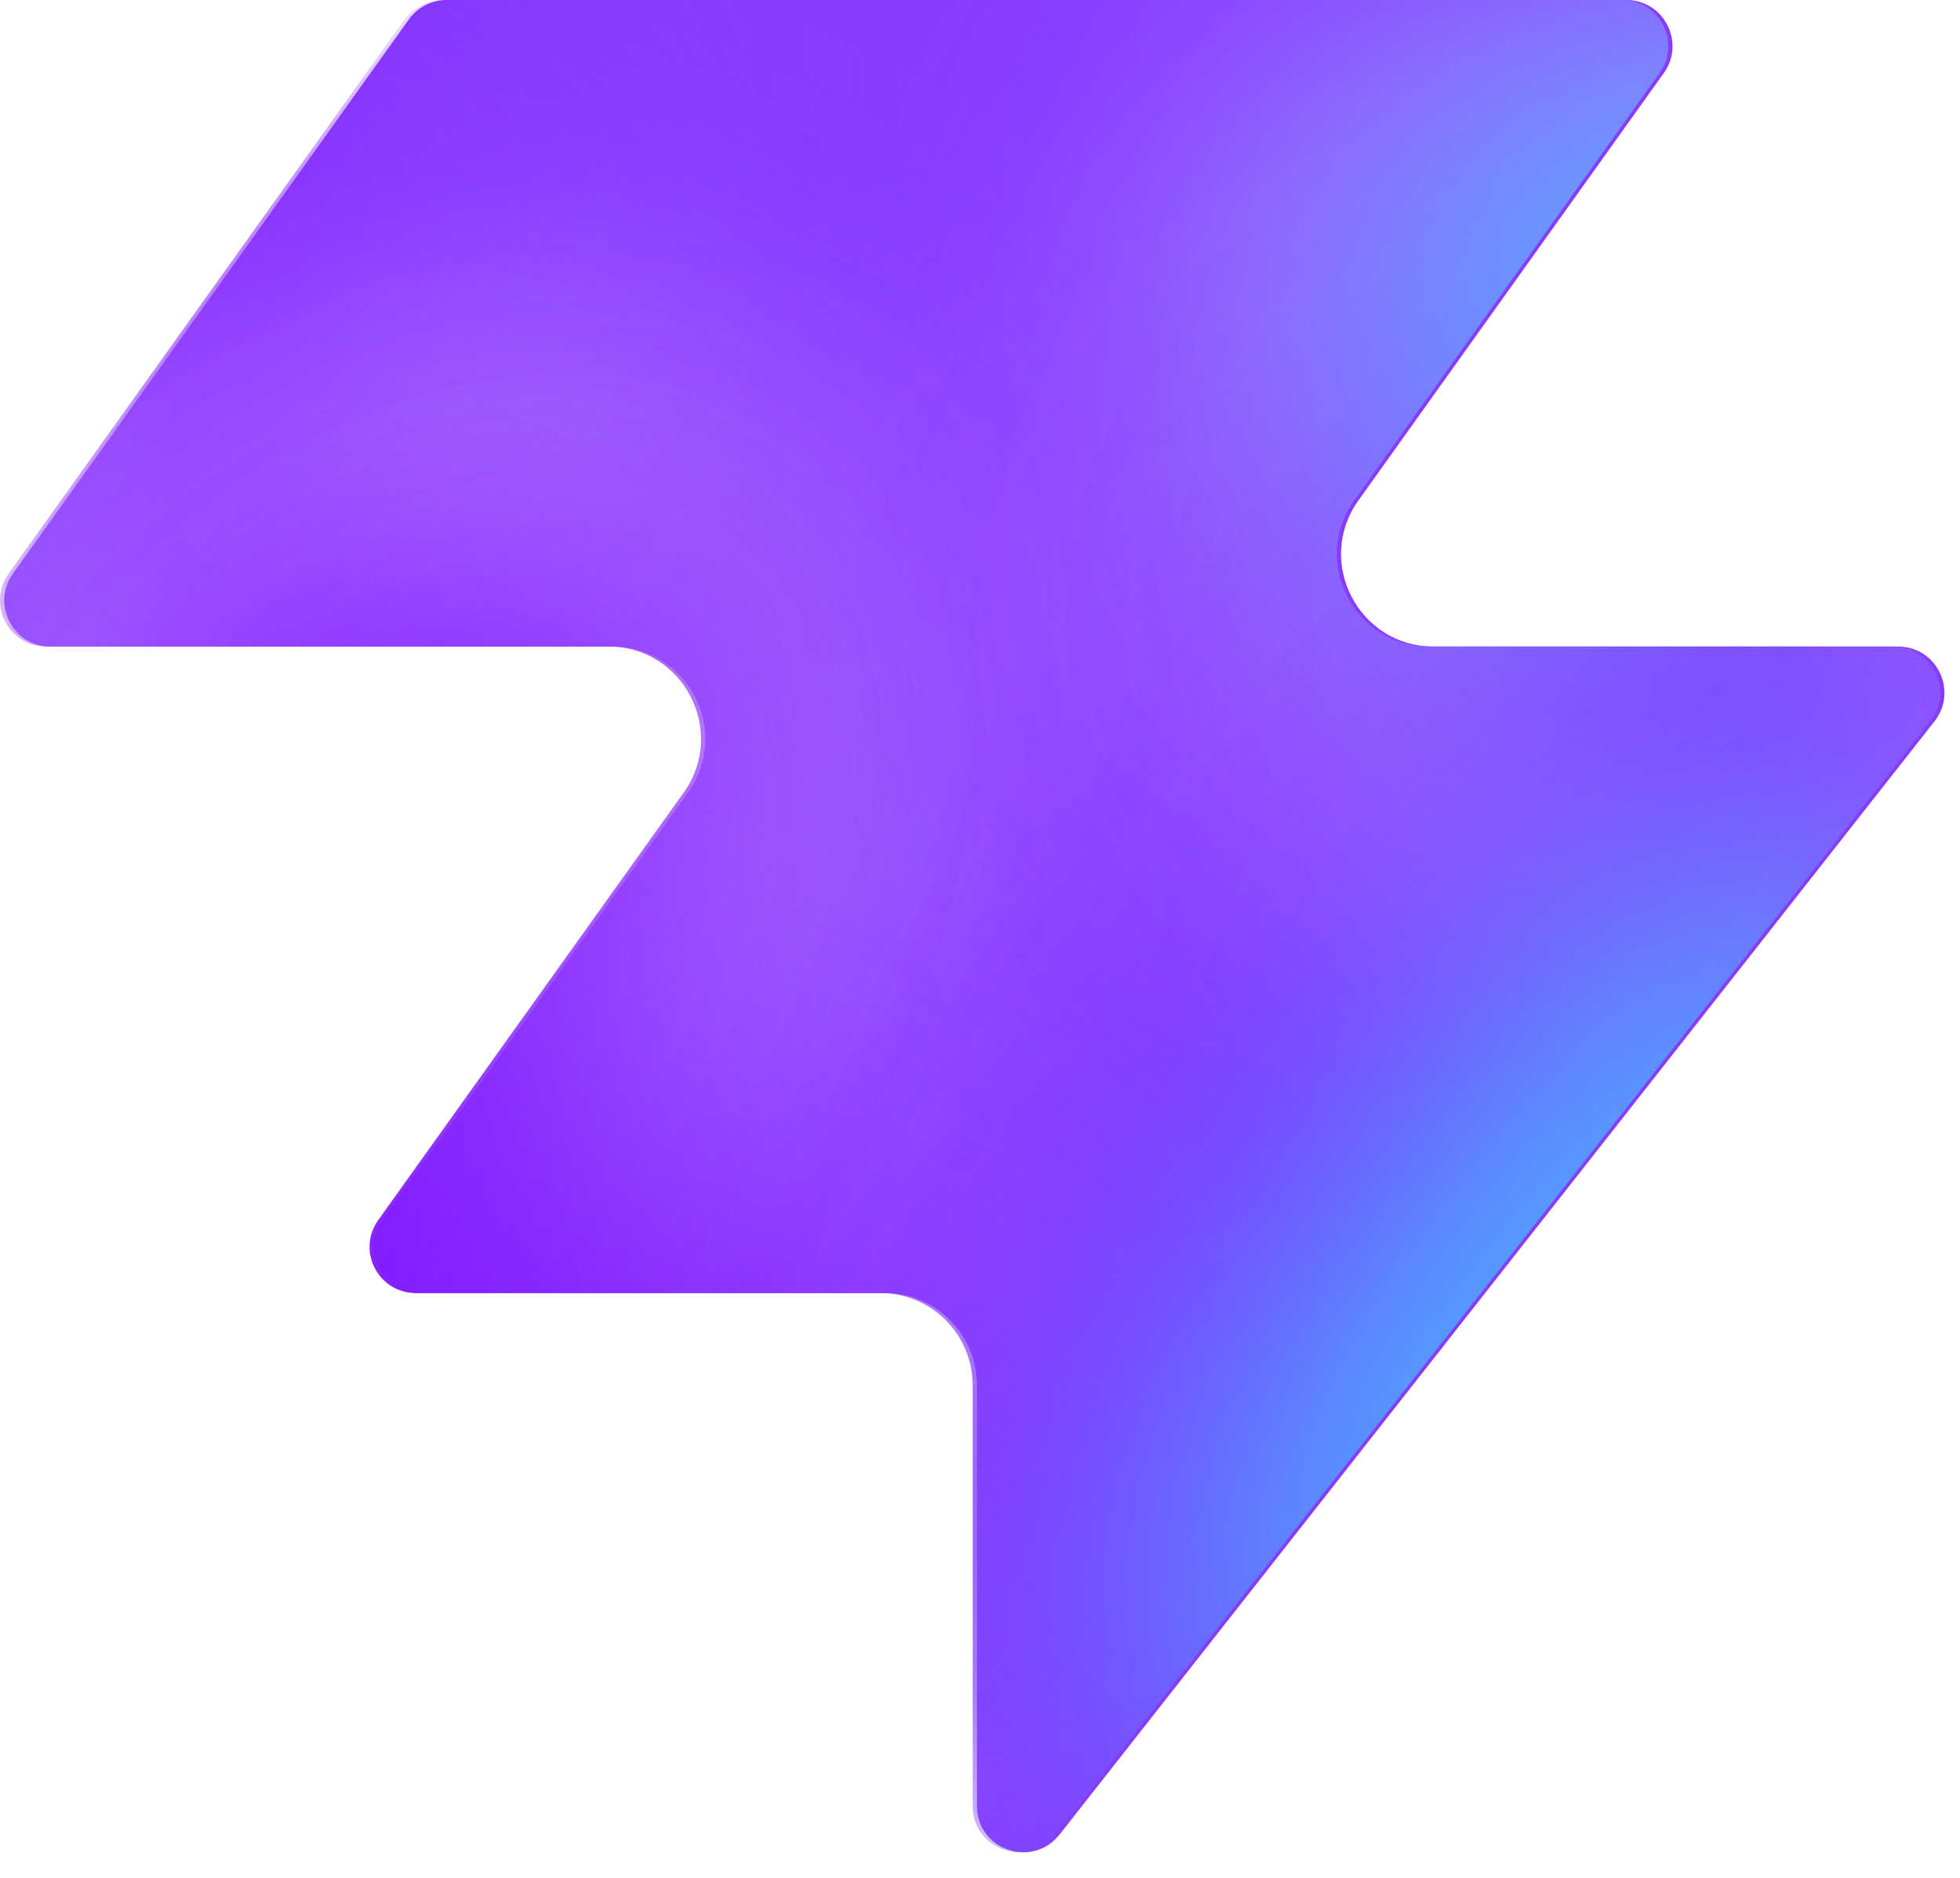
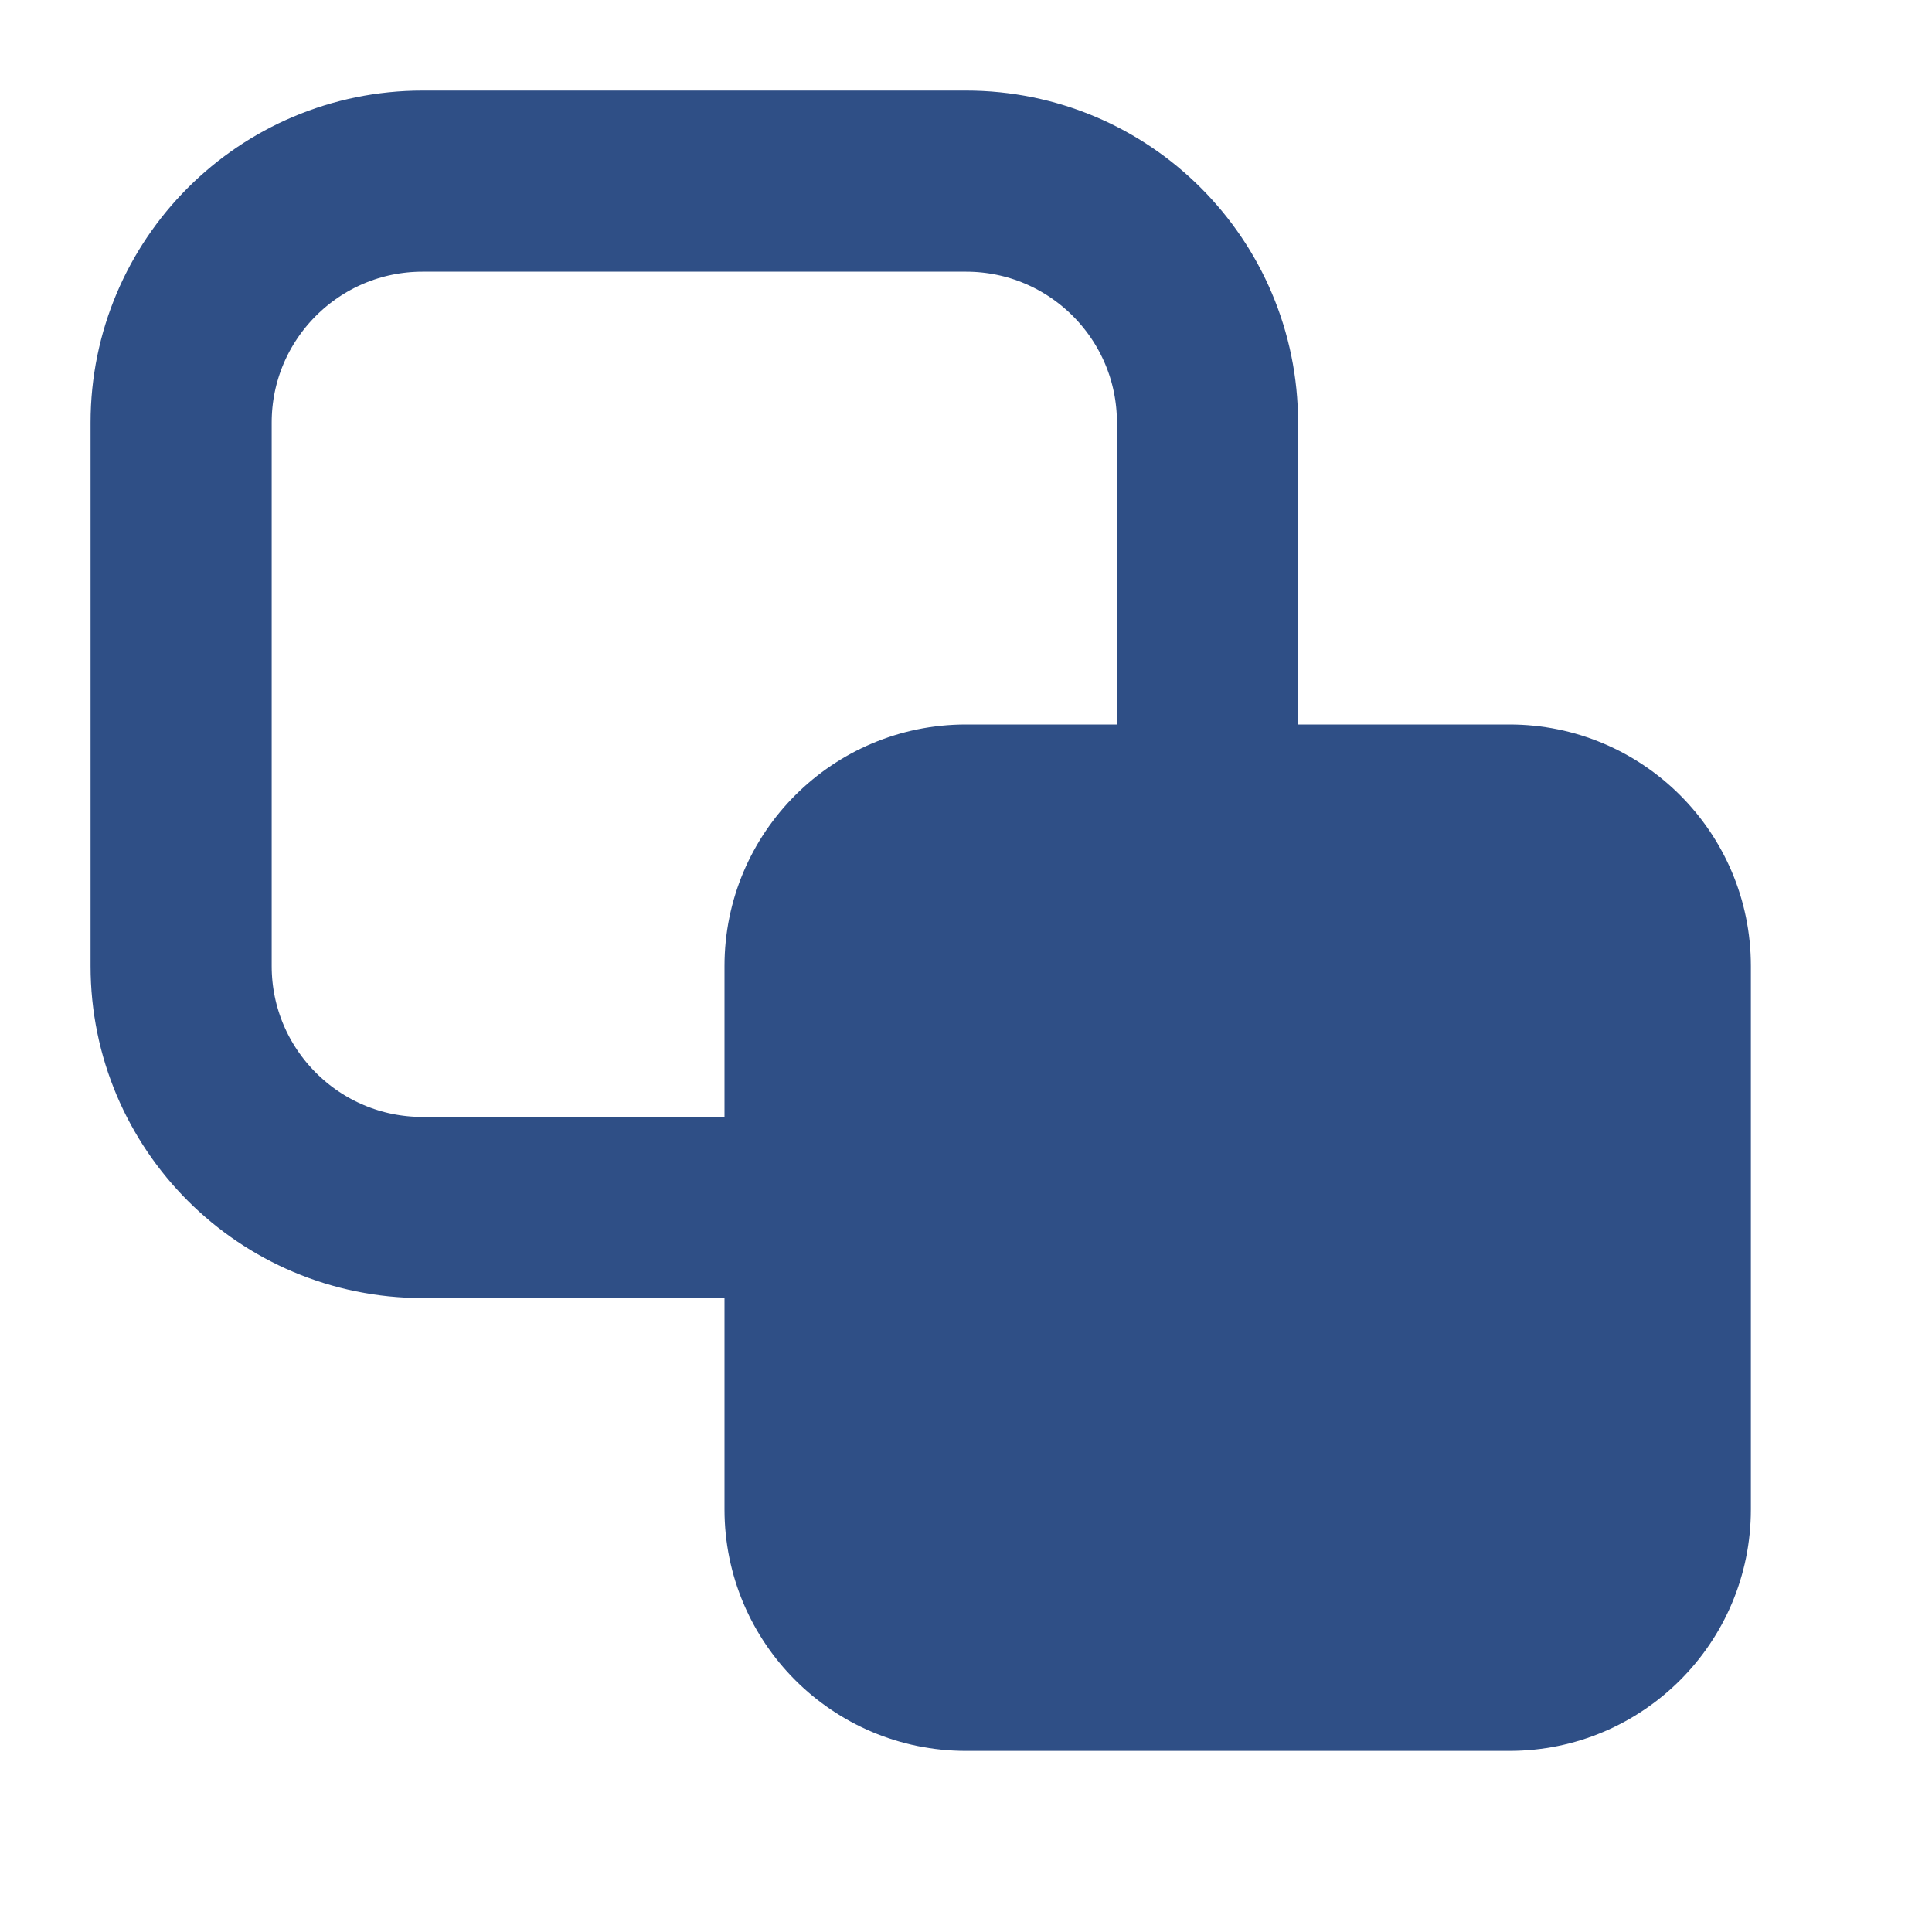
- <svg xmlns="http://www.w3.org/2000/svg" width="48" height="46" fill="none" viewBox="0 0 48 46">
-   <path fill="#863bff" d="M25.946 44.938c-.664.845-2.021.375-2.021-.698V33.937a2.26 2.26 0 0 0-2.262-2.262H10.287c-.92 0-1.456-1.04-.92-1.788l7.48-10.471c1.07-1.497 0-3.578-1.842-3.578H1.237c-.92 0-1.456-1.04-.92-1.788L10.013.474c.214-.297.556-.474.92-.474h28.894c.92 0 1.456 1.04.92 1.788l-7.48 10.471c-1.07 1.498 0 3.579 1.842 3.579h11.377c.943 0 1.473 1.088.89 1.83L25.947 44.94z" style="fill:#863bff;fill:color(display-p3 .525 .23 1);fill-opacity:1" />
-   <mask id="a" width="48" height="46" x="0" y="0" maskUnits="userSpaceOnUse" style="mask-type:alpha">
-     <path fill="#000" d="M25.842 44.938c-.664.844-2.021.375-2.021-.698V33.937a2.26 2.26 0 0 0-2.262-2.262H10.183c-.92 0-1.456-1.04-.92-1.788l7.48-10.471c1.07-1.498 0-3.579-1.842-3.579H1.133c-.92 0-1.456-1.04-.92-1.787L9.91.473c.214-.297.556-.474.92-.474h28.894c.92 0 1.456 1.04.92 1.788l-7.48 10.471c-1.07 1.498 0 3.578 1.842 3.578h11.377c.943 0 1.473 1.088.89 1.832L25.843 44.94z" style="fill:#000;fill-opacity:1" />
-   </mask>
-   <g mask="url(#a)">
-     <g filter="url(#b)">
-       <ellipse cx="5.508" cy="14.704" fill="#ede6ff" rx="5.508" ry="14.704" style="fill:#ede6ff;fill:color(display-p3 .927 .903 1);fill-opacity:1" transform="matrix(.00324 1 1 -.00324 -4.47 31.516)" />
-     </g>
-     <g filter="url(#c)">
-       <ellipse cx="10.399" cy="29.851" fill="#ede6ff" rx="10.399" ry="29.851" style="fill:#ede6ff;fill:color(display-p3 .927 .903 1);fill-opacity:1" transform="matrix(.00324 1 1 -.00324 -39.328 7.883)" />
-     </g>
-     <g filter="url(#d)">
-       <ellipse cx="5.508" cy="30.487" fill="#7e14ff" rx="5.508" ry="30.487" style="fill:#7e14ff;fill:color(display-p3 .492 .077 1);fill-opacity:1" transform="rotate(89.814 -25.913 -14.639)scale(1 -1)" />
-     </g>
-     <g filter="url(#e)">
-       <ellipse cx="5.508" cy="30.599" fill="#7e14ff" rx="5.508" ry="30.599" style="fill:#7e14ff;fill:color(display-p3 .492 .077 1);fill-opacity:1" transform="rotate(89.814 -32.644 -3.334)scale(1 -1)" />
-     </g>
-     <g filter="url(#f)">
-       <ellipse cx="5.508" cy="30.599" fill="#7e14ff" rx="5.508" ry="30.599" style="fill:#7e14ff;fill:color(display-p3 .492 .077 1);fill-opacity:1" transform="matrix(.00324 1 1 -.00324 -34.34 30.47)" />
-     </g>
-     <g filter="url(#g)">
-       <ellipse cx="14.072" cy="22.078" fill="#ede6ff" rx="14.072" ry="22.078" style="fill:#ede6ff;fill:color(display-p3 .927 .903 1);fill-opacity:1" transform="rotate(93.35 24.506 48.493)scale(-1 1)" />
-     </g>
-     <g filter="url(#h)">
-       <ellipse cx="3.47" cy="21.501" fill="#7e14ff" rx="3.47" ry="21.501" style="fill:#7e14ff;fill:color(display-p3 .492 .077 1);fill-opacity:1" transform="rotate(89.009 28.708 47.59)scale(-1 1)" />
-     </g>
-     <g filter="url(#i)">
-       <ellipse cx="3.47" cy="21.501" fill="#7e14ff" rx="3.47" ry="21.501" style="fill:#7e14ff;fill:color(display-p3 .492 .077 1);fill-opacity:1" transform="rotate(89.009 28.708 47.59)scale(-1 1)" />
-     </g>
-     <g filter="url(#j)">
-       <ellipse cx=".387" cy="8.972" fill="#7e14ff" rx="4.407" ry="29.108" style="fill:#7e14ff;fill:color(display-p3 .492 .077 1);fill-opacity:1" transform="rotate(39.51 .387 8.972)" />
-     </g>
-     <g filter="url(#k)">
-       <ellipse cx="47.523" cy="-6.092" fill="#7e14ff" rx="4.407" ry="29.108" style="fill:#7e14ff;fill:color(display-p3 .492 .077 1);fill-opacity:1" transform="rotate(37.892 47.523 -6.092)" />
-     </g>
-     <g filter="url(#l)">
-       <ellipse cx="41.412" cy="6.333" fill="#47bfff" rx="5.971" ry="9.665" style="fill:#47bfff;fill:color(display-p3 .28 .748 1);fill-opacity:1" transform="rotate(37.892 41.412 6.333)" />
-     </g>
-     <g filter="url(#m)">
-       <ellipse cx="-1.879" cy="38.332" fill="#7e14ff" rx="4.407" ry="29.108" style="fill:#7e14ff;fill:color(display-p3 .492 .077 1);fill-opacity:1" transform="rotate(37.892 -1.88 38.332)" />
-     </g>
-     <g filter="url(#n)">
-       <ellipse cx="-1.879" cy="38.332" fill="#7e14ff" rx="4.407" ry="29.108" style="fill:#7e14ff;fill:color(display-p3 .492 .077 1);fill-opacity:1" transform="rotate(37.892 -1.88 38.332)" />
-     </g>
-     <g filter="url(#o)">
-       <ellipse cx="35.651" cy="29.907" fill="#7e14ff" rx="4.407" ry="29.108" style="fill:#7e14ff;fill:color(display-p3 .492 .077 1);fill-opacity:1" transform="rotate(37.892 35.651 29.907)" />
-     </g>
-     <g filter="url(#p)">
-       <ellipse cx="38.418" cy="32.4" fill="#47bfff" rx="5.971" ry="15.297" style="fill:#47bfff;fill:color(display-p3 .28 .748 1);fill-opacity:1" transform="rotate(37.892 38.418 32.4)" />
-     </g>
-   </g>
-   <defs>
-     <filter id="b" width="60.045" height="41.654" x="-19.77" y="16.149" color-interpolation-filters="sRGB" filterUnits="userSpaceOnUse">
-       <feFlood flood-opacity="0" result="BackgroundImageFix" />
-       <feBlend in="SourceGraphic" in2="BackgroundImageFix" result="shape" />
-       <feGaussianBlur result="effect1_foregroundBlur_2002_17158" stdDeviation="7.659" />
-     </filter>
-     <filter id="c" width="90.34" height="51.437" x="-54.613" y="-7.533" color-interpolation-filters="sRGB" filterUnits="userSpaceOnUse">
-       <feFlood flood-opacity="0" result="BackgroundImageFix" />
-       <feBlend in="SourceGraphic" in2="BackgroundImageFix" result="shape" />
-       <feGaussianBlur result="effect1_foregroundBlur_2002_17158" stdDeviation="7.659" />
-     </filter>
-     <filter id="d" width="79.355" height="29.4" x="-49.64" y="2.03" color-interpolation-filters="sRGB" filterUnits="userSpaceOnUse">
-       <feFlood flood-opacity="0" result="BackgroundImageFix" />
-       <feBlend in="SourceGraphic" in2="BackgroundImageFix" result="shape" />
-       <feGaussianBlur result="effect1_foregroundBlur_2002_17158" stdDeviation="4.596" />
-     </filter>
-     <filter id="e" width="79.579" height="29.4" x="-45.045" y="20.029" color-interpolation-filters="sRGB" filterUnits="userSpaceOnUse">
-       <feFlood flood-opacity="0" result="BackgroundImageFix" />
-       <feBlend in="SourceGraphic" in2="BackgroundImageFix" result="shape" />
-       <feGaussianBlur result="effect1_foregroundBlur_2002_17158" stdDeviation="4.596" />
-     </filter>
-     <filter id="f" width="79.579" height="29.4" x="-43.513" y="21.178" color-interpolation-filters="sRGB" filterUnits="userSpaceOnUse">
-       <feFlood flood-opacity="0" result="BackgroundImageFix" />
-       <feBlend in="SourceGraphic" in2="BackgroundImageFix" result="shape" />
-       <feGaussianBlur result="effect1_foregroundBlur_2002_17158" stdDeviation="4.596" />
-     </filter>
-     <filter id="g" width="74.749" height="58.852" x="15.756" y="-17.901" color-interpolation-filters="sRGB" filterUnits="userSpaceOnUse">
-       <feFlood flood-opacity="0" result="BackgroundImageFix" />
-       <feBlend in="SourceGraphic" in2="BackgroundImageFix" result="shape" />
-       <feGaussianBlur result="effect1_foregroundBlur_2002_17158" stdDeviation="7.659" />
-     </filter>
-     <filter id="h" width="61.377" height="25.362" x="23.548" y="2.284" color-interpolation-filters="sRGB" filterUnits="userSpaceOnUse">
-       <feFlood flood-opacity="0" result="BackgroundImageFix" />
-       <feBlend in="SourceGraphic" in2="BackgroundImageFix" result="shape" />
-       <feGaussianBlur result="effect1_foregroundBlur_2002_17158" stdDeviation="4.596" />
-     </filter>
-     <filter id="i" width="61.377" height="25.362" x="23.548" y="2.284" color-interpolation-filters="sRGB" filterUnits="userSpaceOnUse">
-       <feFlood flood-opacity="0" result="BackgroundImageFix" />
-       <feBlend in="SourceGraphic" in2="BackgroundImageFix" result="shape" />
-       <feGaussianBlur result="effect1_foregroundBlur_2002_17158" stdDeviation="4.596" />
-     </filter>
-     <filter id="j" width="56.045" height="63.649" x="-27.636" y="-22.853" color-interpolation-filters="sRGB" filterUnits="userSpaceOnUse">
-       <feFlood flood-opacity="0" result="BackgroundImageFix" />
-       <feBlend in="SourceGraphic" in2="BackgroundImageFix" result="shape" />
-       <feGaussianBlur result="effect1_foregroundBlur_2002_17158" stdDeviation="4.596" />
-     </filter>
-     <filter id="k" width="54.814" height="64.646" x="20.116" y="-38.415" color-interpolation-filters="sRGB" filterUnits="userSpaceOnUse">
-       <feFlood flood-opacity="0" result="BackgroundImageFix" />
-       <feBlend in="SourceGraphic" in2="BackgroundImageFix" result="shape" />
-       <feGaussianBlur result="effect1_foregroundBlur_2002_17158" stdDeviation="4.596" />
-     </filter>
-     <filter id="l" width="33.541" height="35.313" x="24.641" y="-11.323" color-interpolation-filters="sRGB" filterUnits="userSpaceOnUse">
-       <feFlood flood-opacity="0" result="BackgroundImageFix" />
-       <feBlend in="SourceGraphic" in2="BackgroundImageFix" result="shape" />
-       <feGaussianBlur result="effect1_foregroundBlur_2002_17158" stdDeviation="4.596" />
-     </filter>
-     <filter id="m" width="54.814" height="64.646" x="-29.286" y="6.009" color-interpolation-filters="sRGB" filterUnits="userSpaceOnUse">
-       <feFlood flood-opacity="0" result="BackgroundImageFix" />
-       <feBlend in="SourceGraphic" in2="BackgroundImageFix" result="shape" />
-       <feGaussianBlur result="effect1_foregroundBlur_2002_17158" stdDeviation="4.596" />
-     </filter>
-     <filter id="n" width="54.814" height="64.646" x="-29.286" y="6.009" color-interpolation-filters="sRGB" filterUnits="userSpaceOnUse">
-       <feFlood flood-opacity="0" result="BackgroundImageFix" />
-       <feBlend in="SourceGraphic" in2="BackgroundImageFix" result="shape" />
-       <feGaussianBlur result="effect1_foregroundBlur_2002_17158" stdDeviation="4.596" />
-     </filter>
-     <filter id="o" width="54.814" height="64.646" x="8.244" y="-2.416" color-interpolation-filters="sRGB" filterUnits="userSpaceOnUse">
-       <feFlood flood-opacity="0" result="BackgroundImageFix" />
-       <feBlend in="SourceGraphic" in2="BackgroundImageFix" result="shape" />
-       <feGaussianBlur result="effect1_foregroundBlur_2002_17158" stdDeviation="4.596" />
-     </filter>
-     <filter id="p" width="39.409" height="43.623" x="18.713" y="10.588" color-interpolation-filters="sRGB" filterUnits="userSpaceOnUse">
-       <feFlood flood-opacity="0" result="BackgroundImageFix" />
-       <feBlend in="SourceGraphic" in2="BackgroundImageFix" result="shape" />
-       <feGaussianBlur result="effect1_foregroundBlur_2002_17158" stdDeviation="4.596" />
-     </filter>
-   </defs>
+ <svg xmlns="http://www.w3.org/2000/svg" viewBox="0 0 32 32">
+   <rect x="3" y="3" width="17" height="17" rx="4" fill="none" stroke="#2f4f86" stroke-width="3" />
+   <rect x="12" y="12" width="17" height="17" rx="4" fill="#2f4f86" />
</svg>
